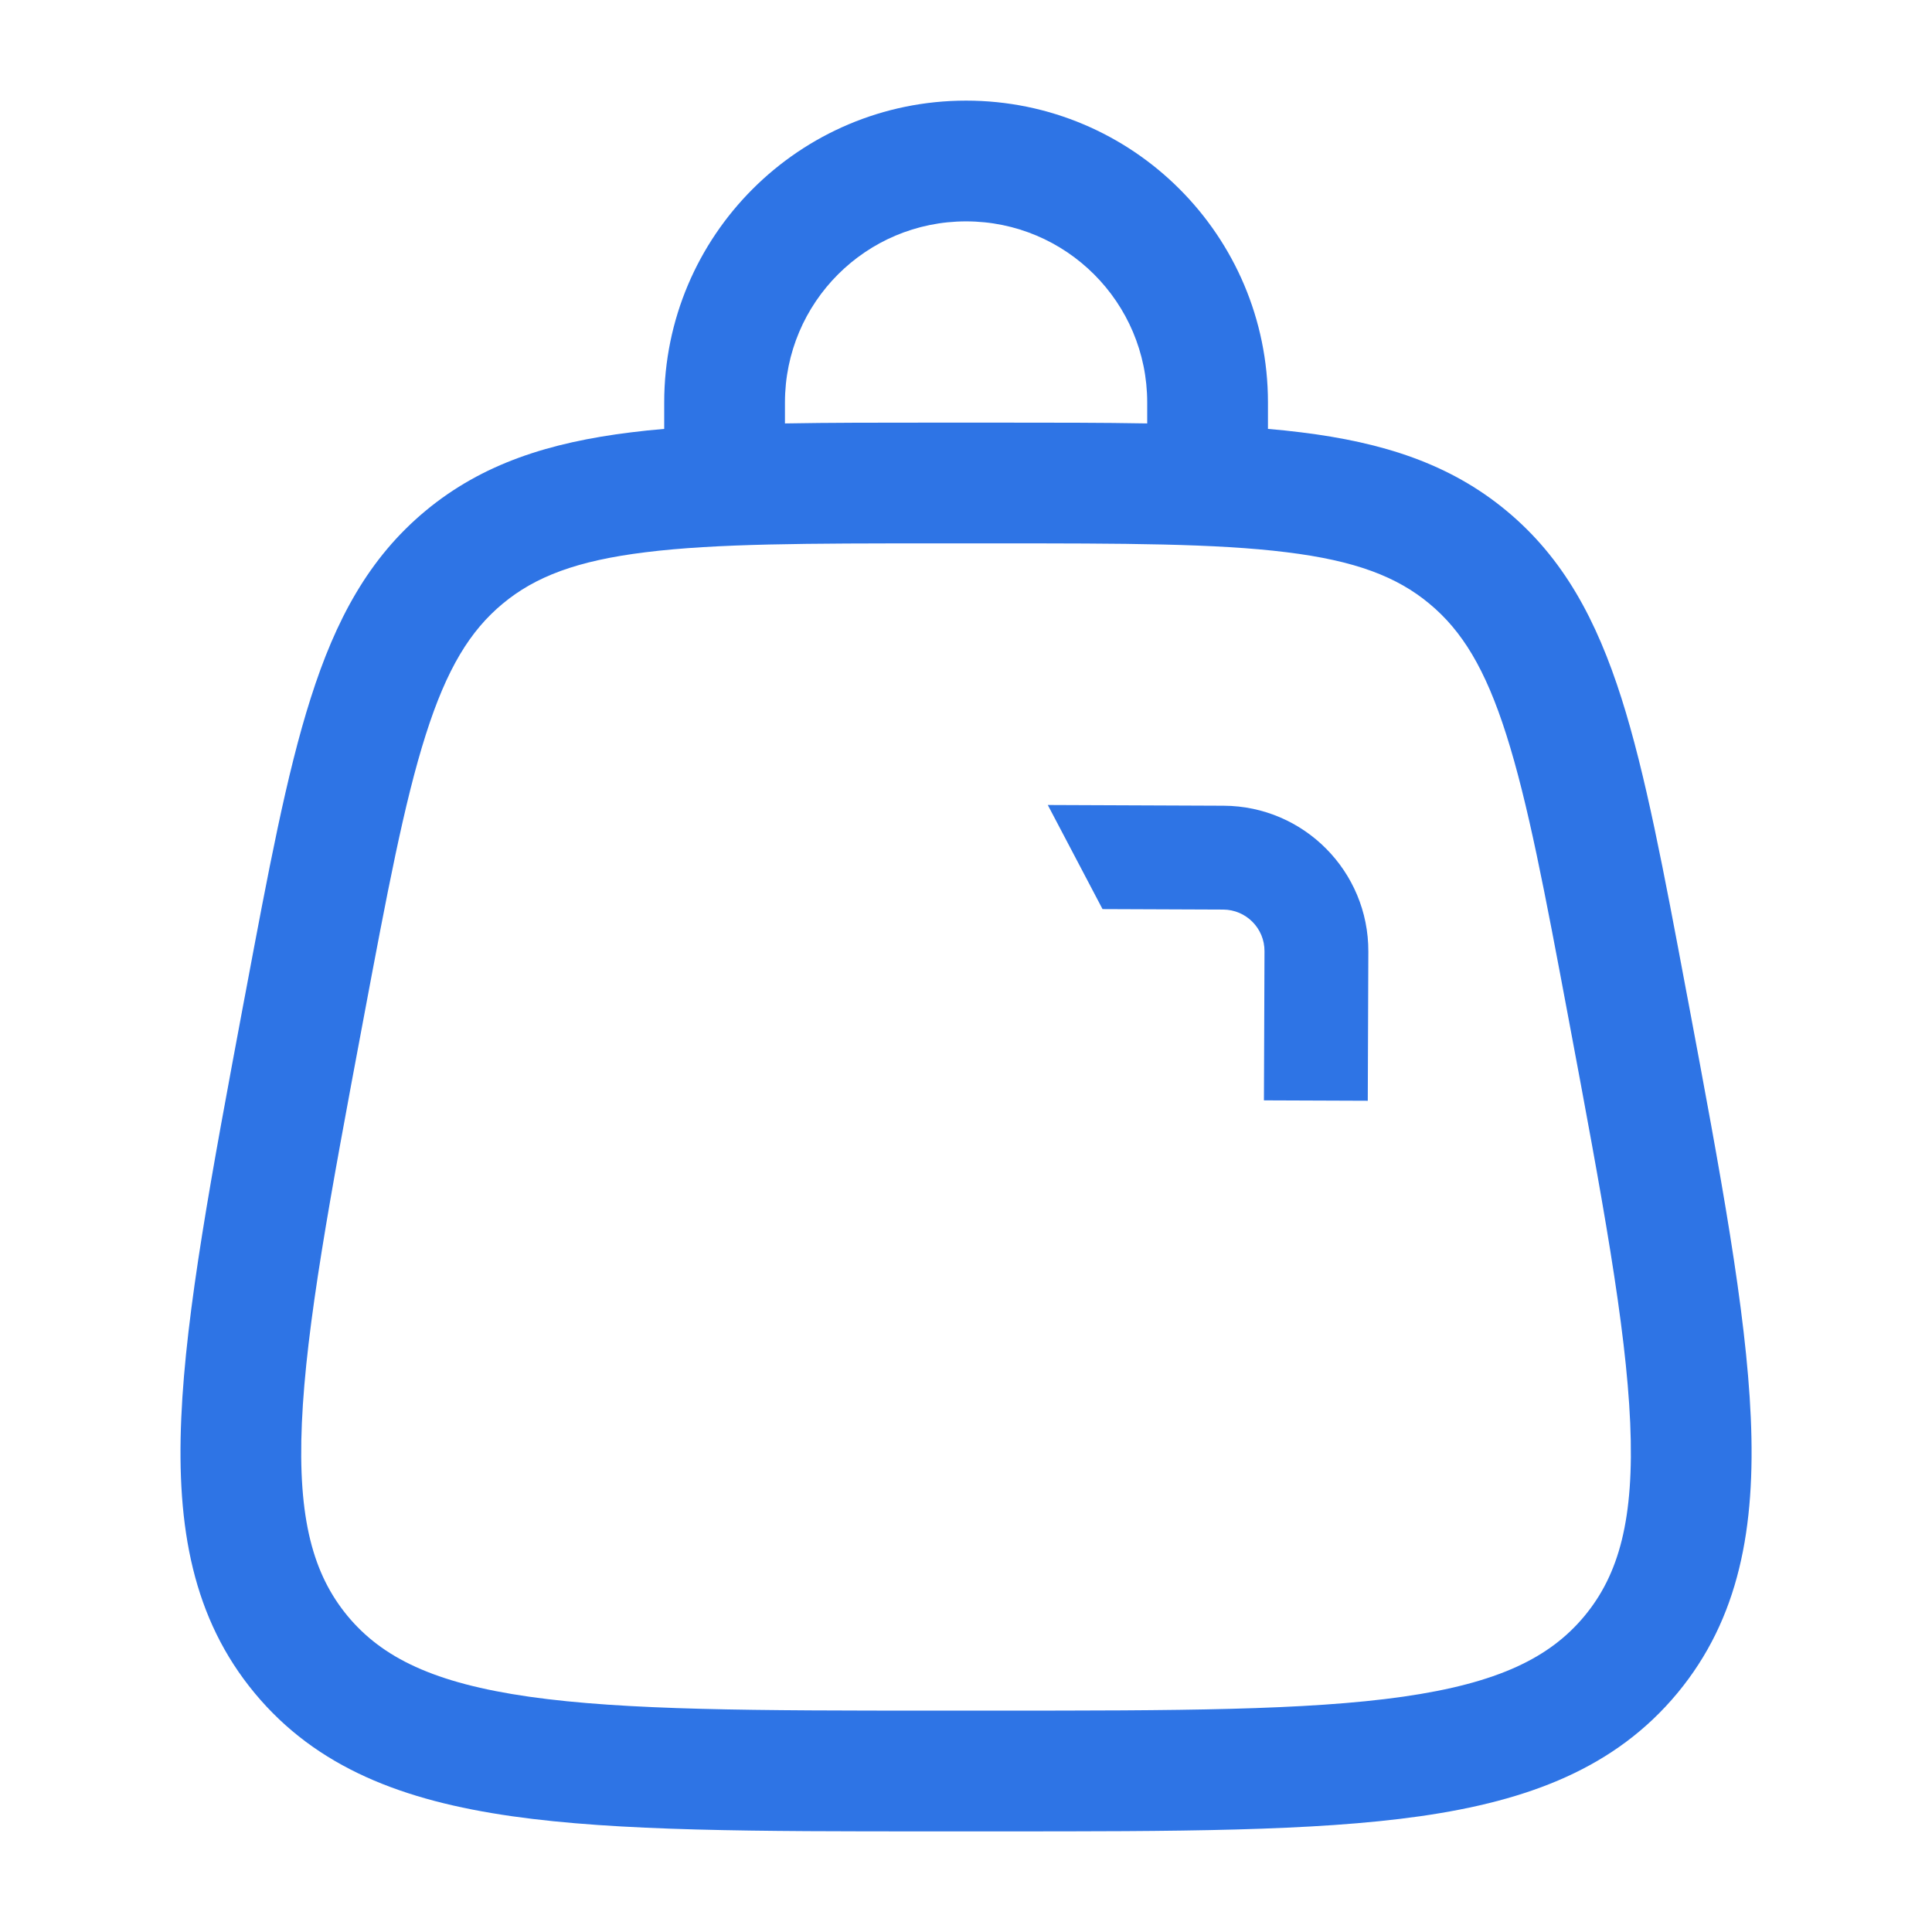
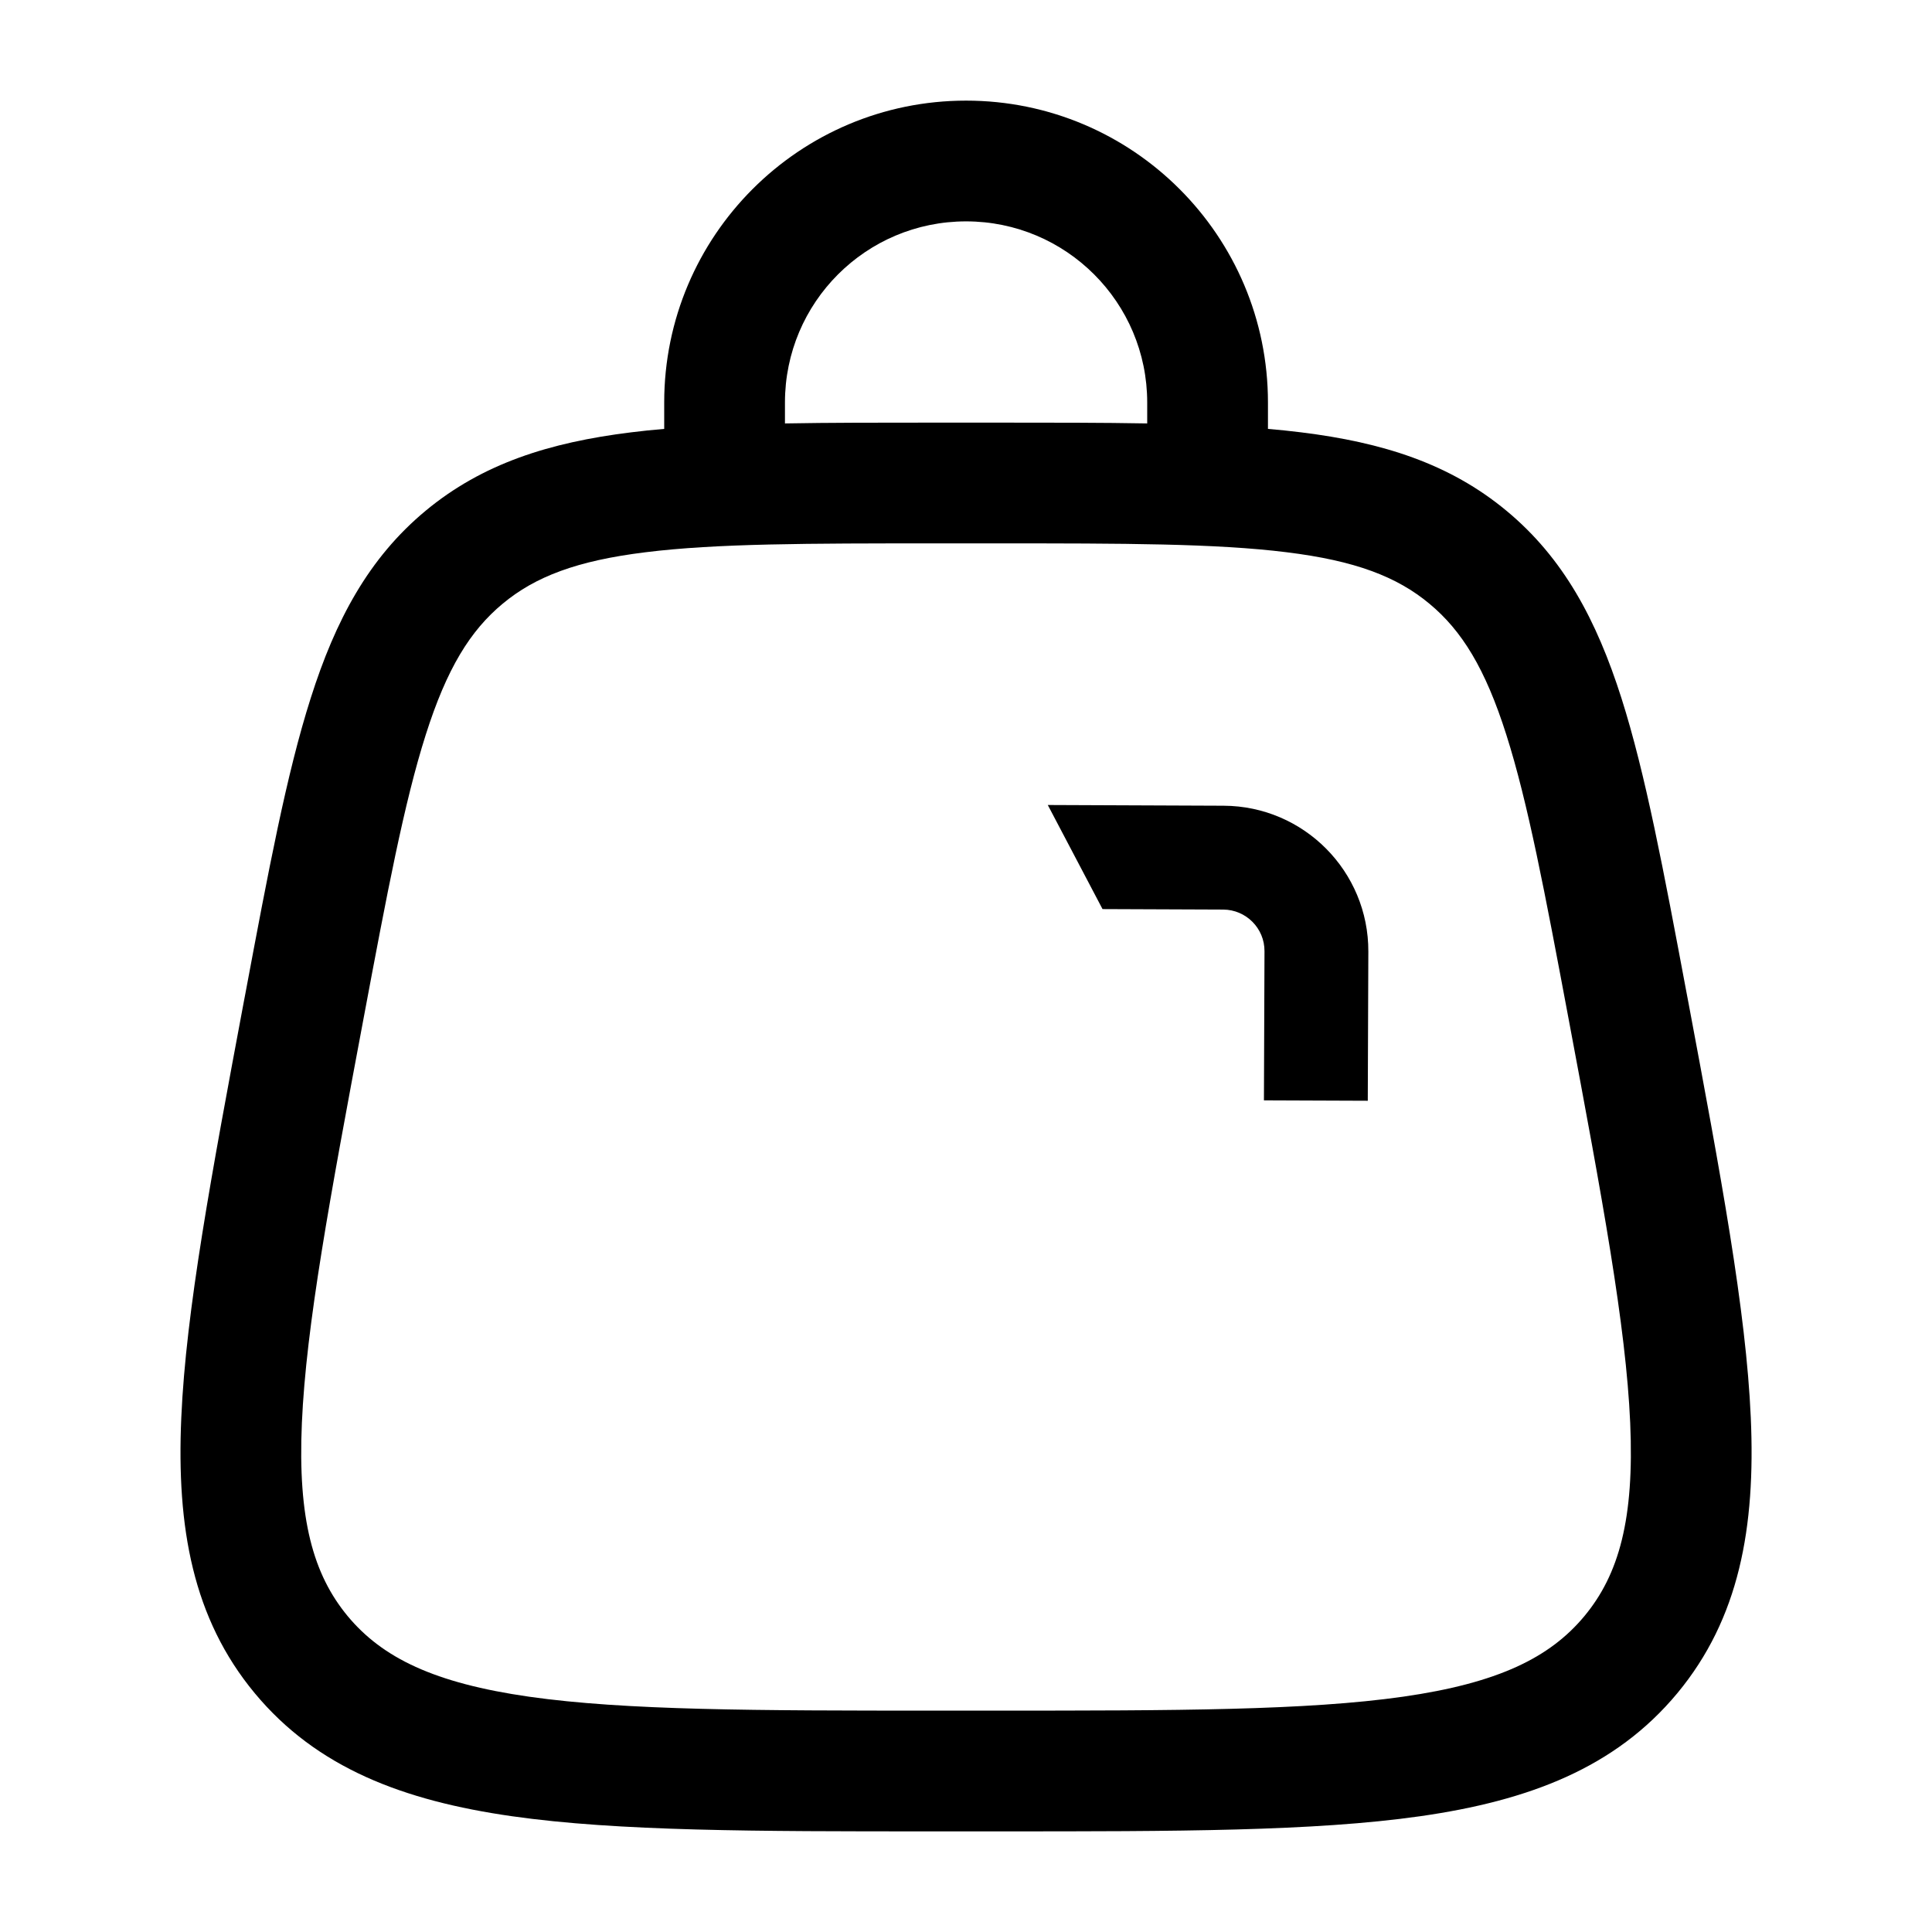
<svg xmlns="http://www.w3.org/2000/svg" width="24" height="24" viewBox="0 0 24 24" fill="none">
-   <path fill-rule="evenodd" clip-rule="evenodd" d="M12.001 2.75C10.758 2.75 9.751 3.757 9.751 5V5.26C10.308 5.25 10.919 5.25 11.59 5.25H12.412C13.082 5.25 13.694 5.25 14.251 5.26V5C14.251 3.757 13.243 2.75 12.001 2.75ZM15.751 5.328V5C15.751 2.929 14.072 1.25 12.001 1.25C9.93 1.25 8.251 2.929 8.251 5V5.328C8.108 5.34 7.97 5.354 7.837 5.371C6.827 5.496 5.994 5.758 5.287 6.345C4.58 6.932 4.168 7.702 3.86 8.672C3.56 9.611 3.334 10.819 3.049 12.338L3.028 12.448C2.627 14.591 2.31 16.28 2.252 17.611C2.192 18.976 2.395 20.106 3.165 21.034C3.935 21.961 5.008 22.369 6.361 22.562C7.68 22.75 9.398 22.75 11.578 22.75H12.423C14.603 22.75 16.322 22.75 17.641 22.562C18.993 22.369 20.066 21.961 20.836 21.034C21.606 20.106 21.809 18.976 21.749 17.611C21.691 16.28 21.375 14.591 20.973 12.448L20.952 12.338C20.667 10.819 20.441 9.611 20.142 8.672C19.833 7.702 19.422 6.932 18.714 6.345C18.007 5.758 17.174 5.496 16.165 5.371C16.031 5.354 15.893 5.34 15.751 5.328ZM8.021 6.86C7.165 6.965 6.648 7.164 6.245 7.499C5.841 7.834 5.55 8.305 5.289 9.127C5.021 9.968 4.81 11.085 4.514 12.664C4.098 14.881 3.803 16.465 3.75 17.677C3.698 18.868 3.89 19.558 4.319 20.076C4.749 20.593 5.392 20.908 6.572 21.077C7.773 21.248 9.384 21.25 11.64 21.25H12.361C14.617 21.25 16.228 21.248 17.429 21.077C18.609 20.908 19.252 20.593 19.682 20.076C20.112 19.558 20.303 18.868 20.251 17.677C20.198 16.465 19.903 14.881 19.487 12.664C19.191 11.085 18.98 9.968 18.712 9.127C18.451 8.305 18.16 7.834 17.756 7.499C17.353 7.164 16.836 6.965 15.981 6.86C15.104 6.751 13.968 6.75 12.361 6.75H11.64C10.033 6.75 8.897 6.751 8.021 6.86Z" fill="#2E74E5" />
-   <path fill-rule="evenodd" clip-rule="evenodd" d="M15.194 11.299L13.696 11.293L13.016 10L15.2 10.009C16.197 10.013 17.002 10.825 16.998 11.822L16.991 13.674L15.701 13.669L15.708 11.817C15.71 11.532 15.479 11.3 15.194 11.299Z" fill="#2E74E5" />
+   <path fill-rule="evenodd" clip-rule="evenodd" d="M12.001 2.75C10.758 2.75 9.751 3.757 9.751 5V5.26C10.308 5.25 10.919 5.25 11.59 5.25H12.412C13.082 5.25 13.694 5.25 14.251 5.26V5C14.251 3.757 13.243 2.75 12.001 2.75ZM15.751 5.328V5C15.751 2.929 14.072 1.25 12.001 1.25C9.93 1.25 8.251 2.929 8.251 5V5.328C8.108 5.34 7.97 5.354 7.837 5.371C6.827 5.496 5.994 5.758 5.287 6.345C4.58 6.932 4.168 7.702 3.86 8.672C3.56 9.611 3.334 10.819 3.049 12.338L3.028 12.448C2.627 14.591 2.31 16.28 2.252 17.611C2.192 18.976 2.395 20.106 3.165 21.034C3.935 21.961 5.008 22.369 6.361 22.562C7.68 22.75 9.398 22.75 11.578 22.75H12.423C14.603 22.75 16.322 22.75 17.641 22.562C18.993 22.369 20.066 21.961 20.836 21.034C21.606 20.106 21.809 18.976 21.749 17.611C21.691 16.28 21.375 14.591 20.973 12.448L20.952 12.338C20.667 10.819 20.441 9.611 20.142 8.672C19.833 7.702 19.422 6.932 18.714 6.345C18.007 5.758 17.174 5.496 16.165 5.371C16.031 5.354 15.893 5.34 15.751 5.328ZM8.021 6.86C7.165 6.965 6.648 7.164 6.245 7.499C5.841 7.834 5.55 8.305 5.289 9.127C5.021 9.968 4.81 11.085 4.514 12.664C4.098 14.881 3.803 16.465 3.75 17.677C3.698 18.868 3.89 19.558 4.319 20.076C4.749 20.593 5.392 20.908 6.572 21.077C7.773 21.248 9.384 21.25 11.64 21.25H12.361C14.617 21.25 16.228 21.248 17.429 21.077C18.609 20.908 19.252 20.593 19.682 20.076C20.112 19.558 20.303 18.868 20.251 17.677C20.198 16.465 19.903 14.881 19.487 12.664C19.191 11.085 18.98 9.968 18.712 9.127C18.451 8.305 18.16 7.834 17.756 7.499C17.353 7.164 16.836 6.965 15.981 6.86C15.104 6.751 13.968 6.75 12.361 6.75H11.64C10.033 6.75 8.897 6.751 8.021 6.86Z" fill="#000000" />
+   <path fill-rule="evenodd" clip-rule="evenodd" d="M15.194 11.299L13.696 11.293L13.016 10L15.2 10.009C16.197 10.013 17.002 10.825 16.998 11.822L16.991 13.674L15.701 13.669L15.708 11.817C15.71 11.532 15.479 11.3 15.194 11.299Z" fill="#000000" />
</svg>
